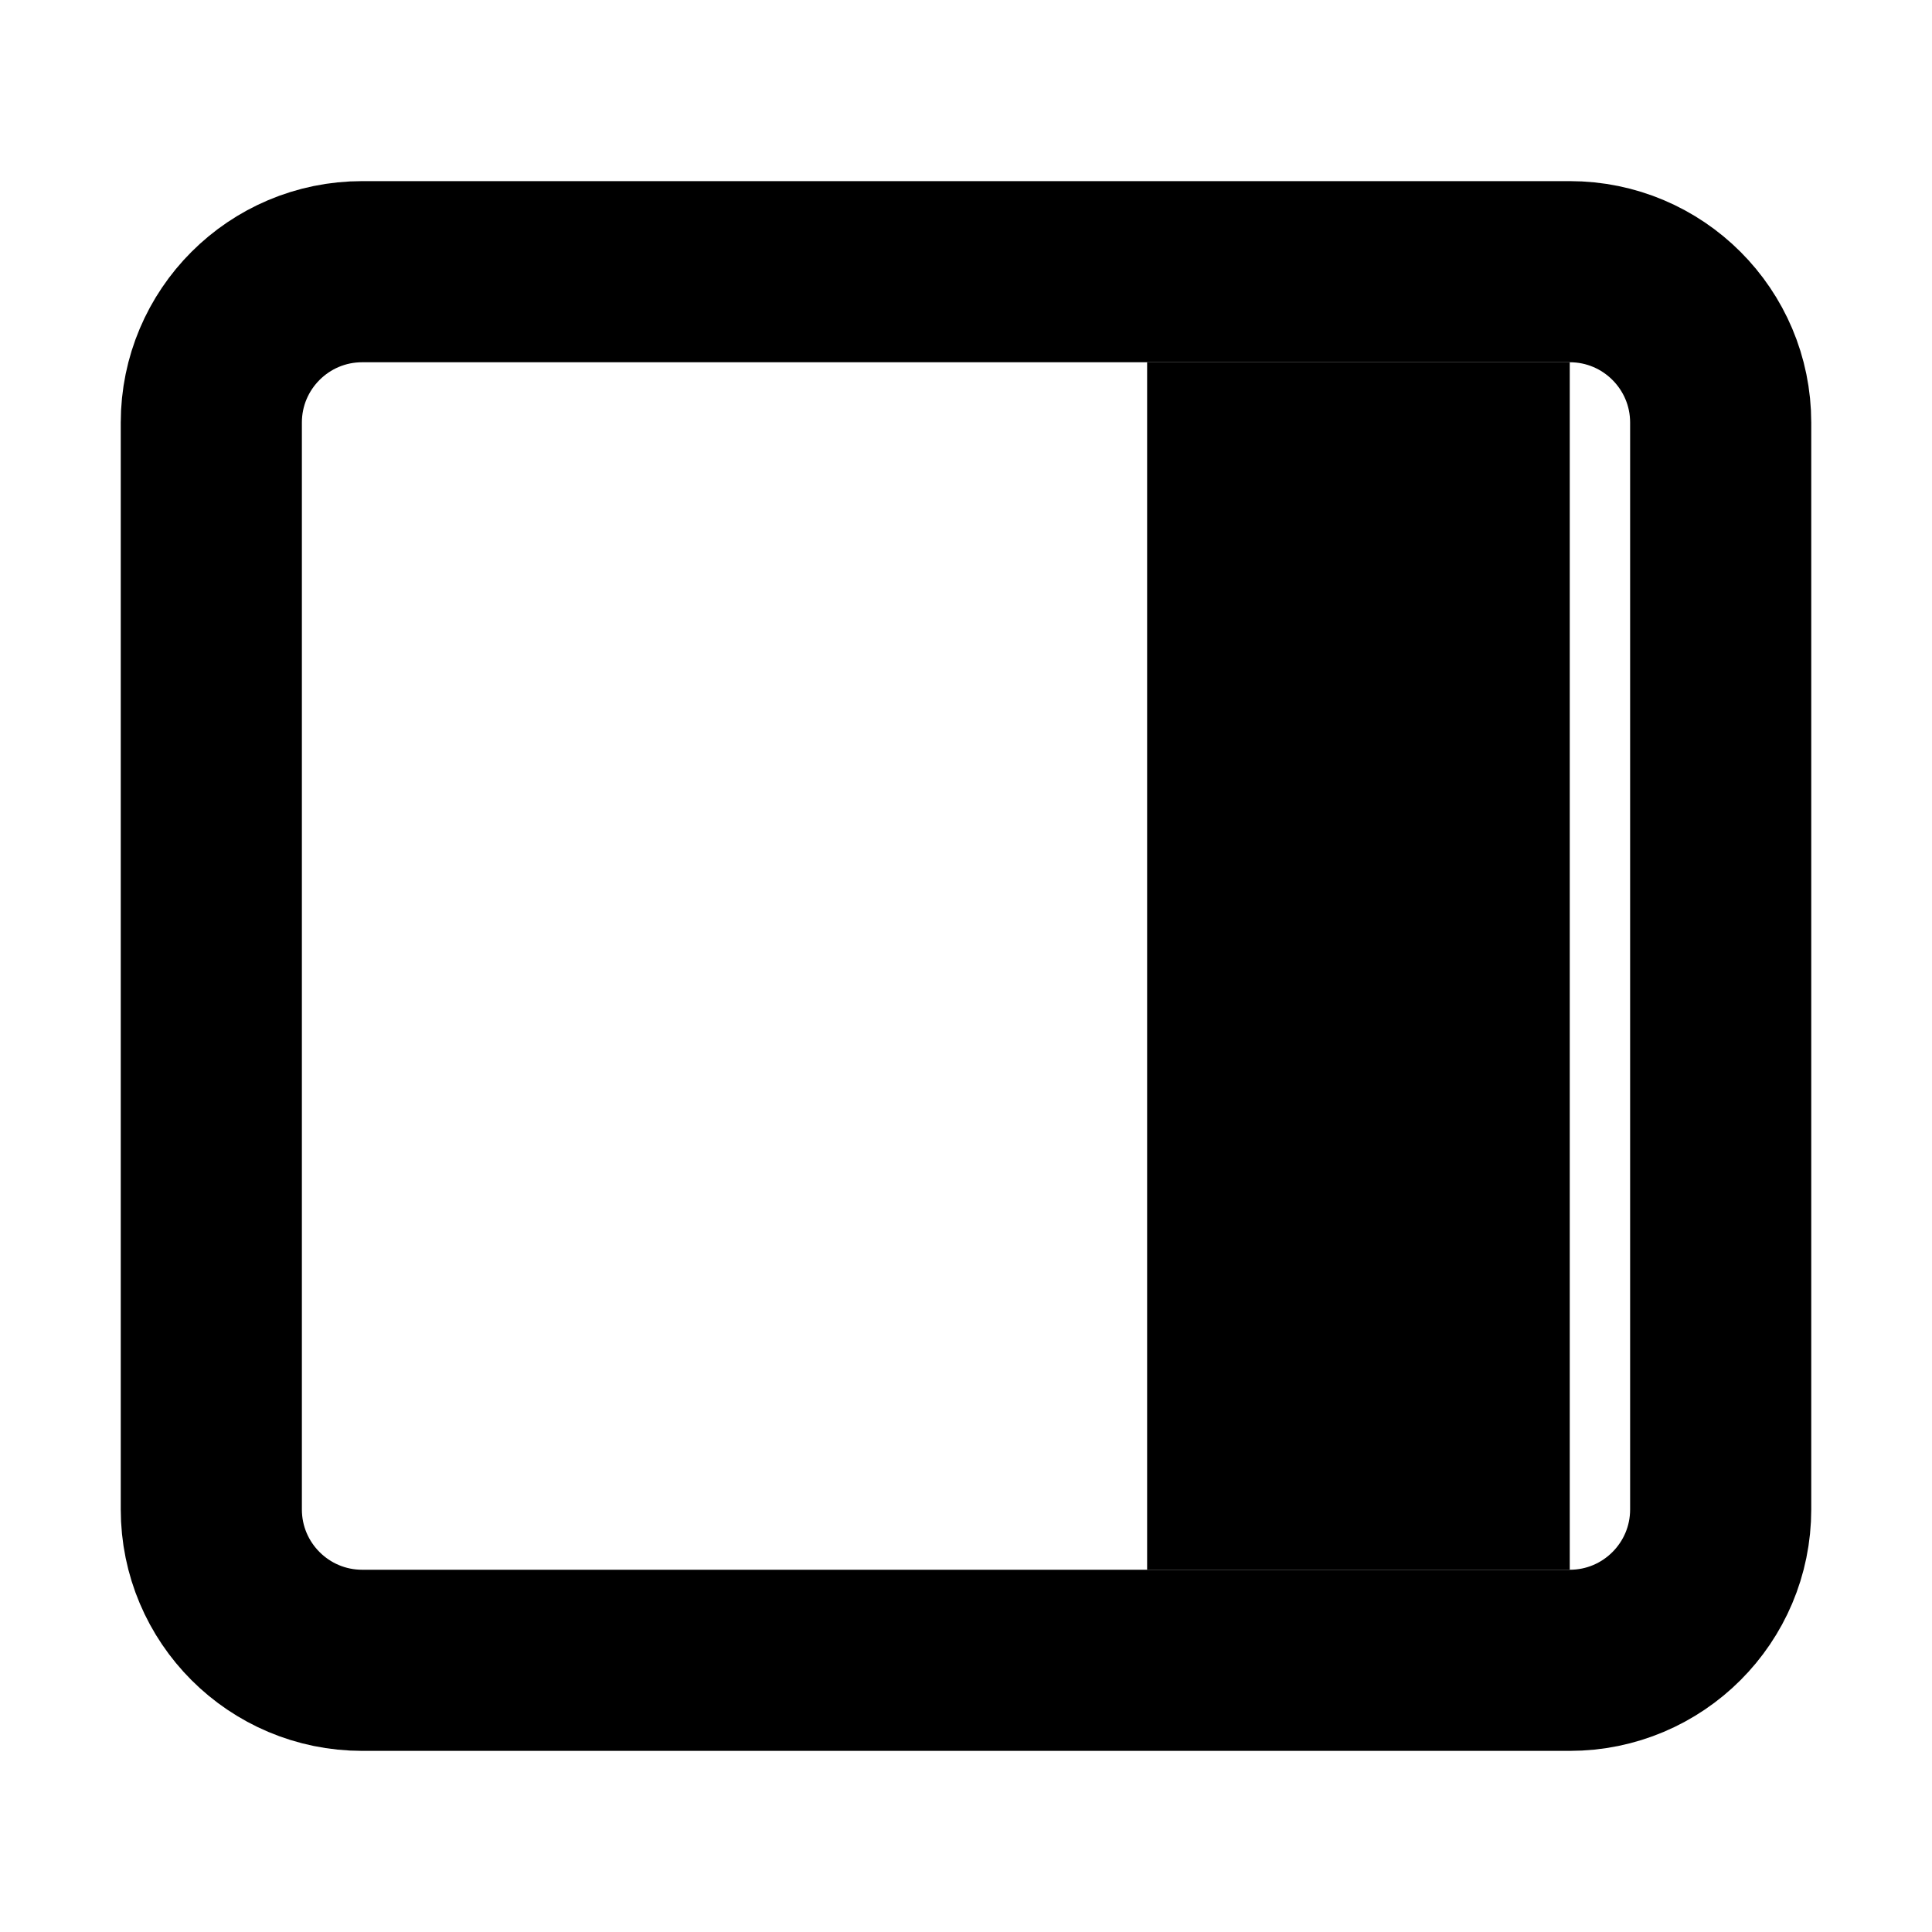
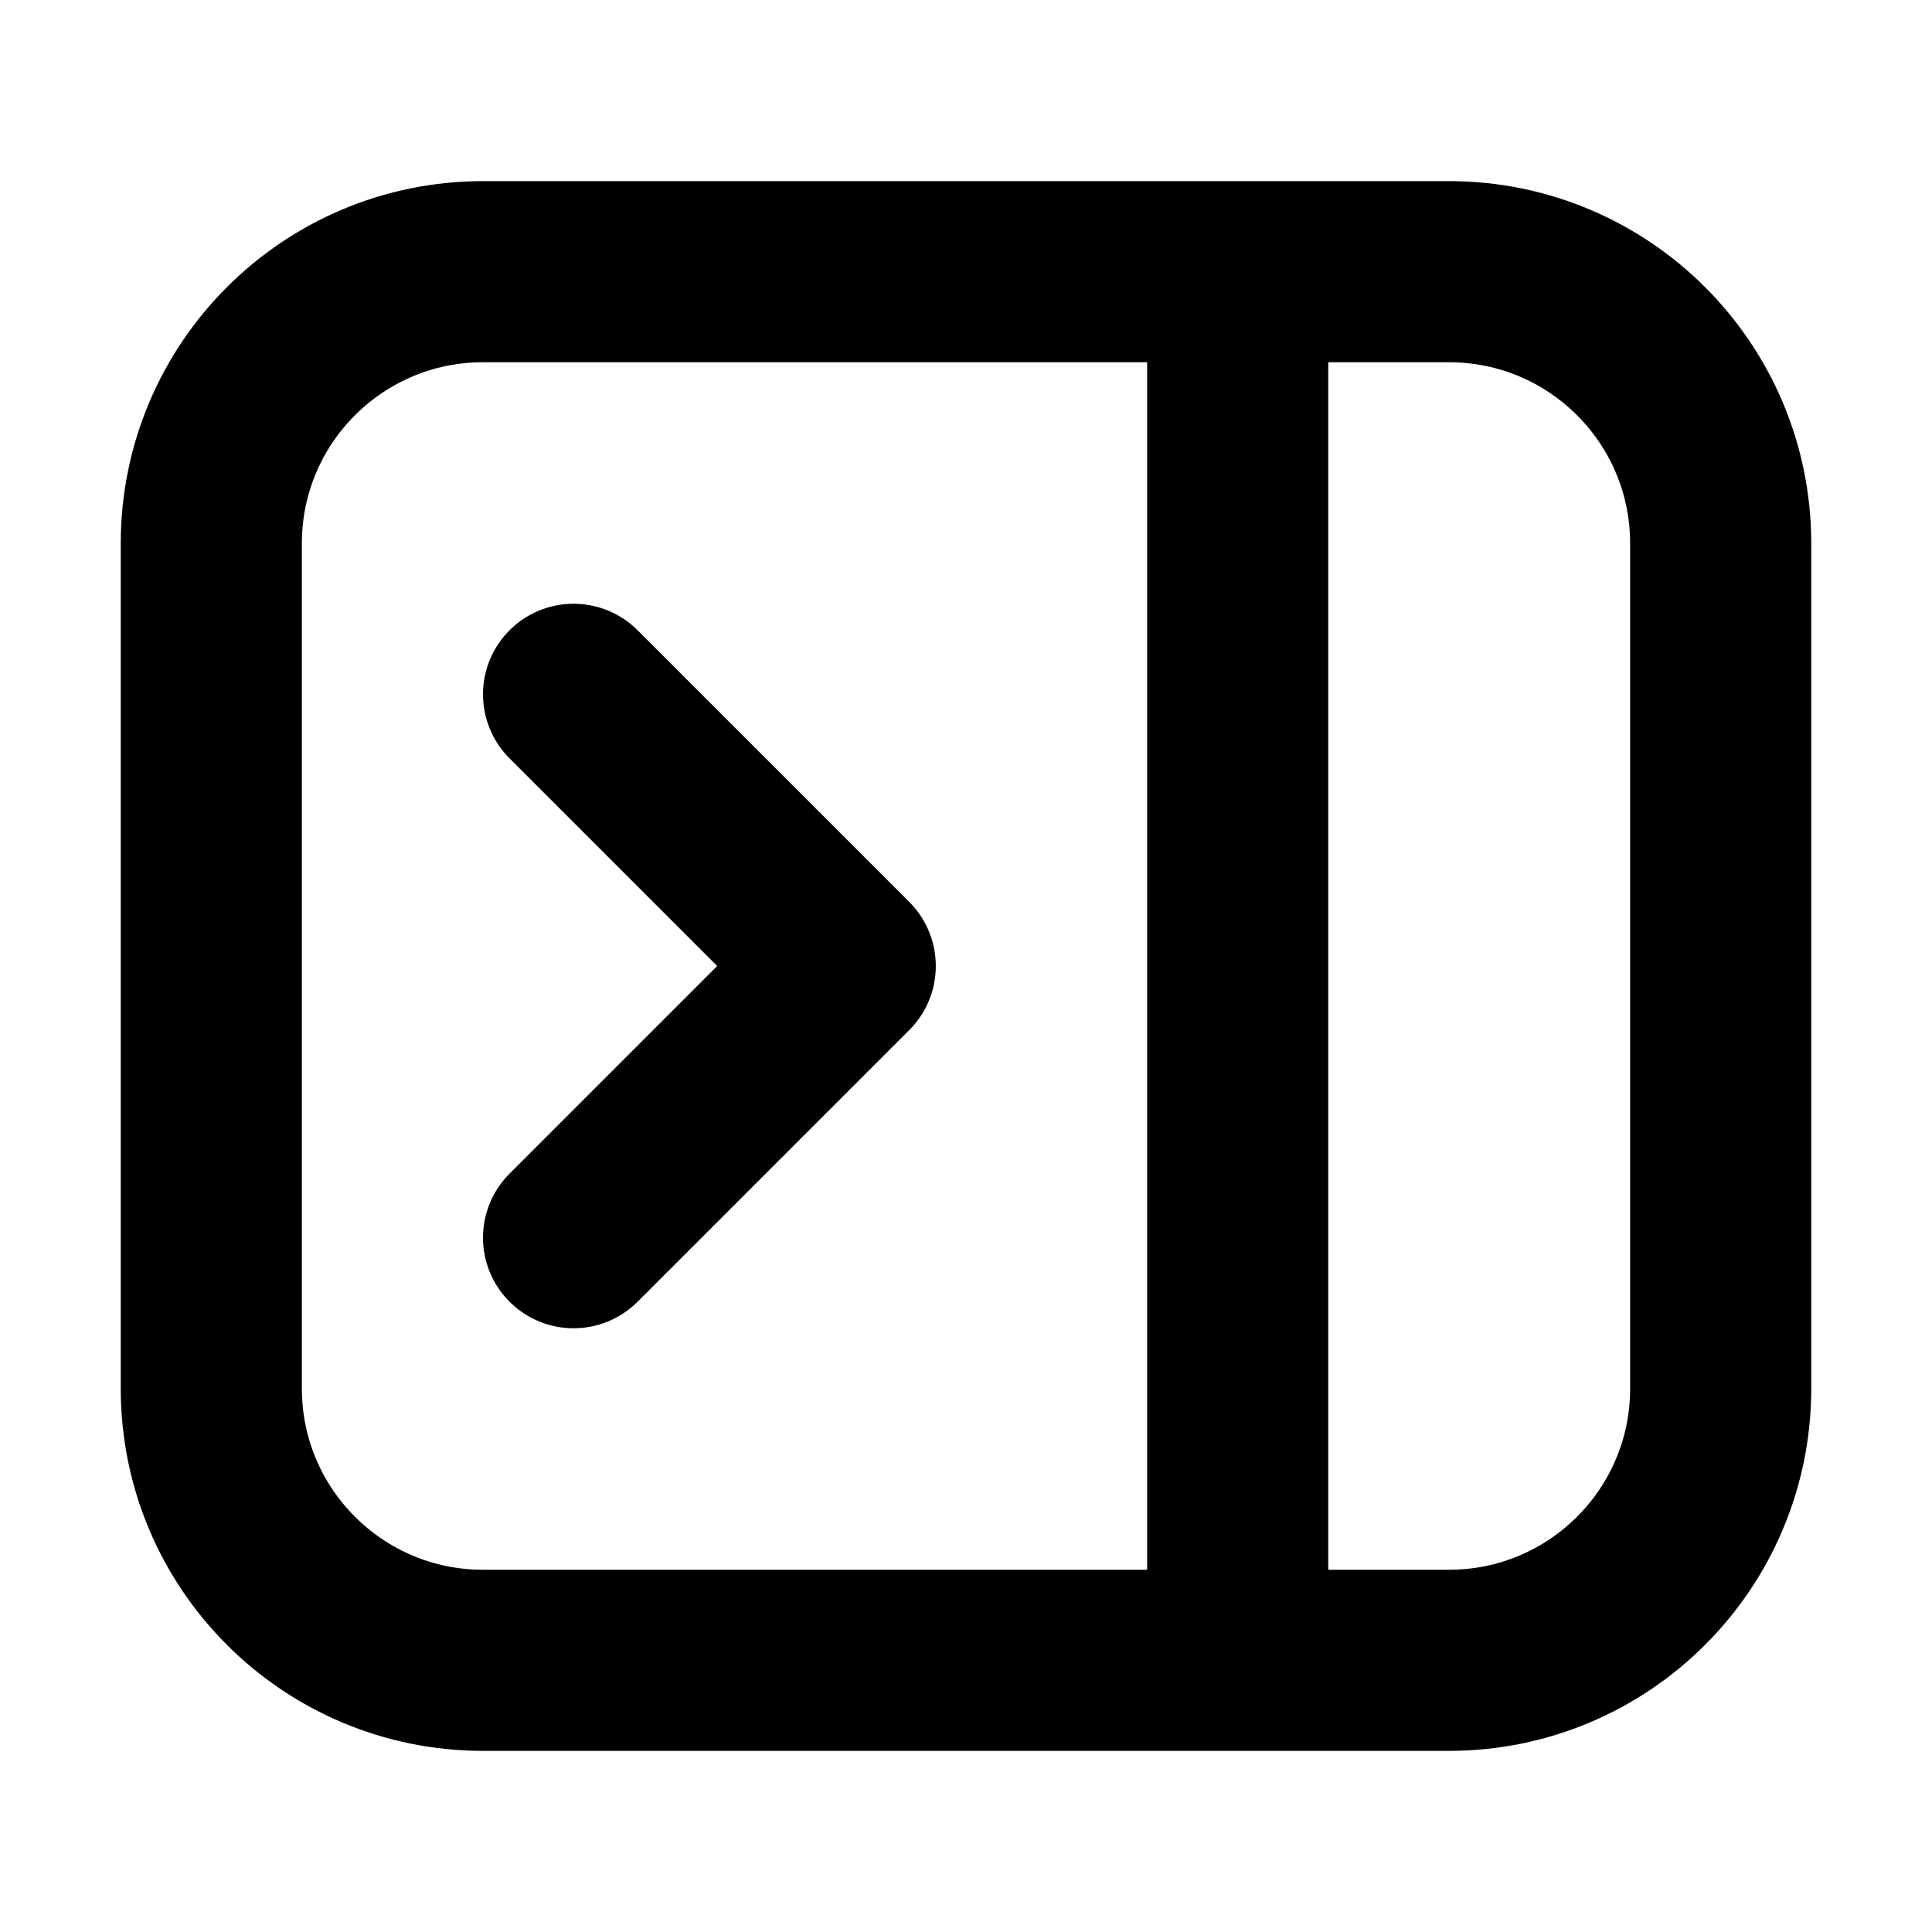
- <svg xmlns="http://www.w3.org/2000/svg" width="16" height="16" viewBox="0 0 16 16" fill="none" stroke="currentColor" stroke-width="1.5">
-   <rect x="1.75" y="2.25" width="12.5" height="11.5" rx="1.25" />
-   <path d="M9.5 3v10h3.5V3Z" fill="currentColor" stroke="none" />
+ <svg xmlns="http://www.w3.org/2000/svg" width="16" height="16" viewBox="0 0 16 16" fill="none" stroke="currentColor" stroke-width="1.5" stroke-linecap="round" stroke-linejoin="round">
+   <rect x="1.75" y="2.25" width="12.5" height="11.5" rx="2.25" />
+   <path d="M10.25 2.5v11M4.75 5.75 7 8l-2.25 2.25" />
</svg>
